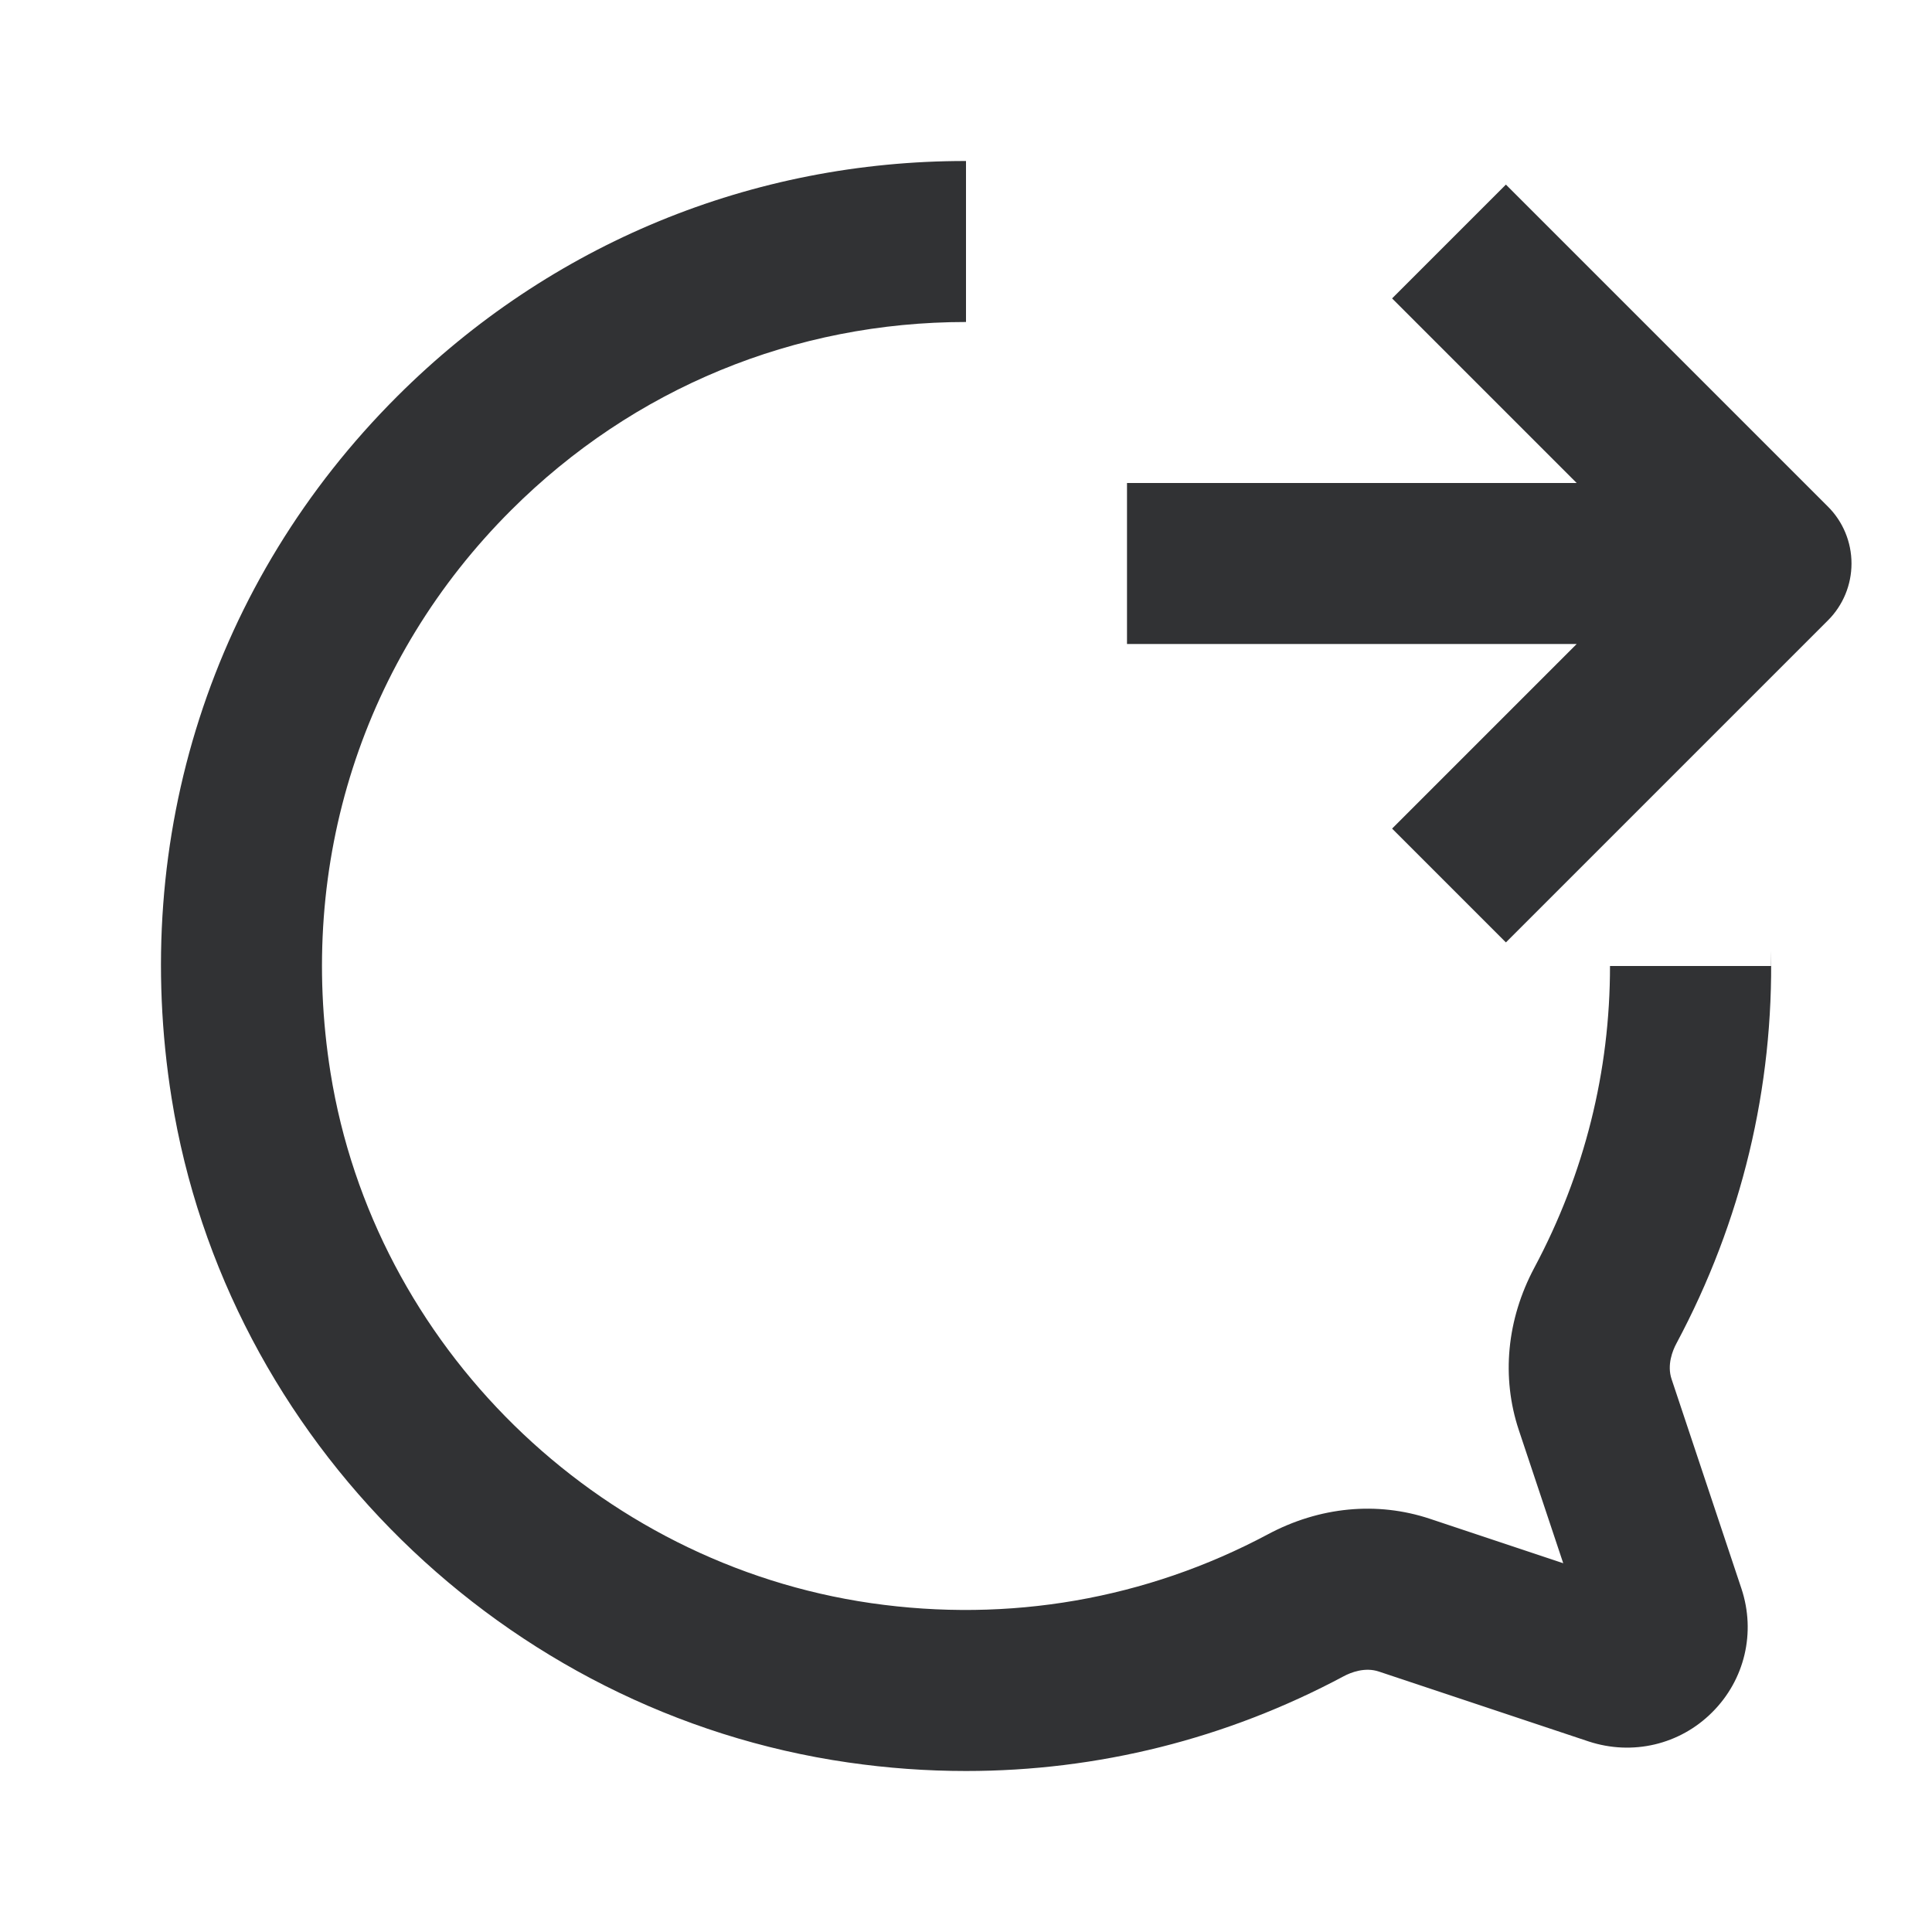
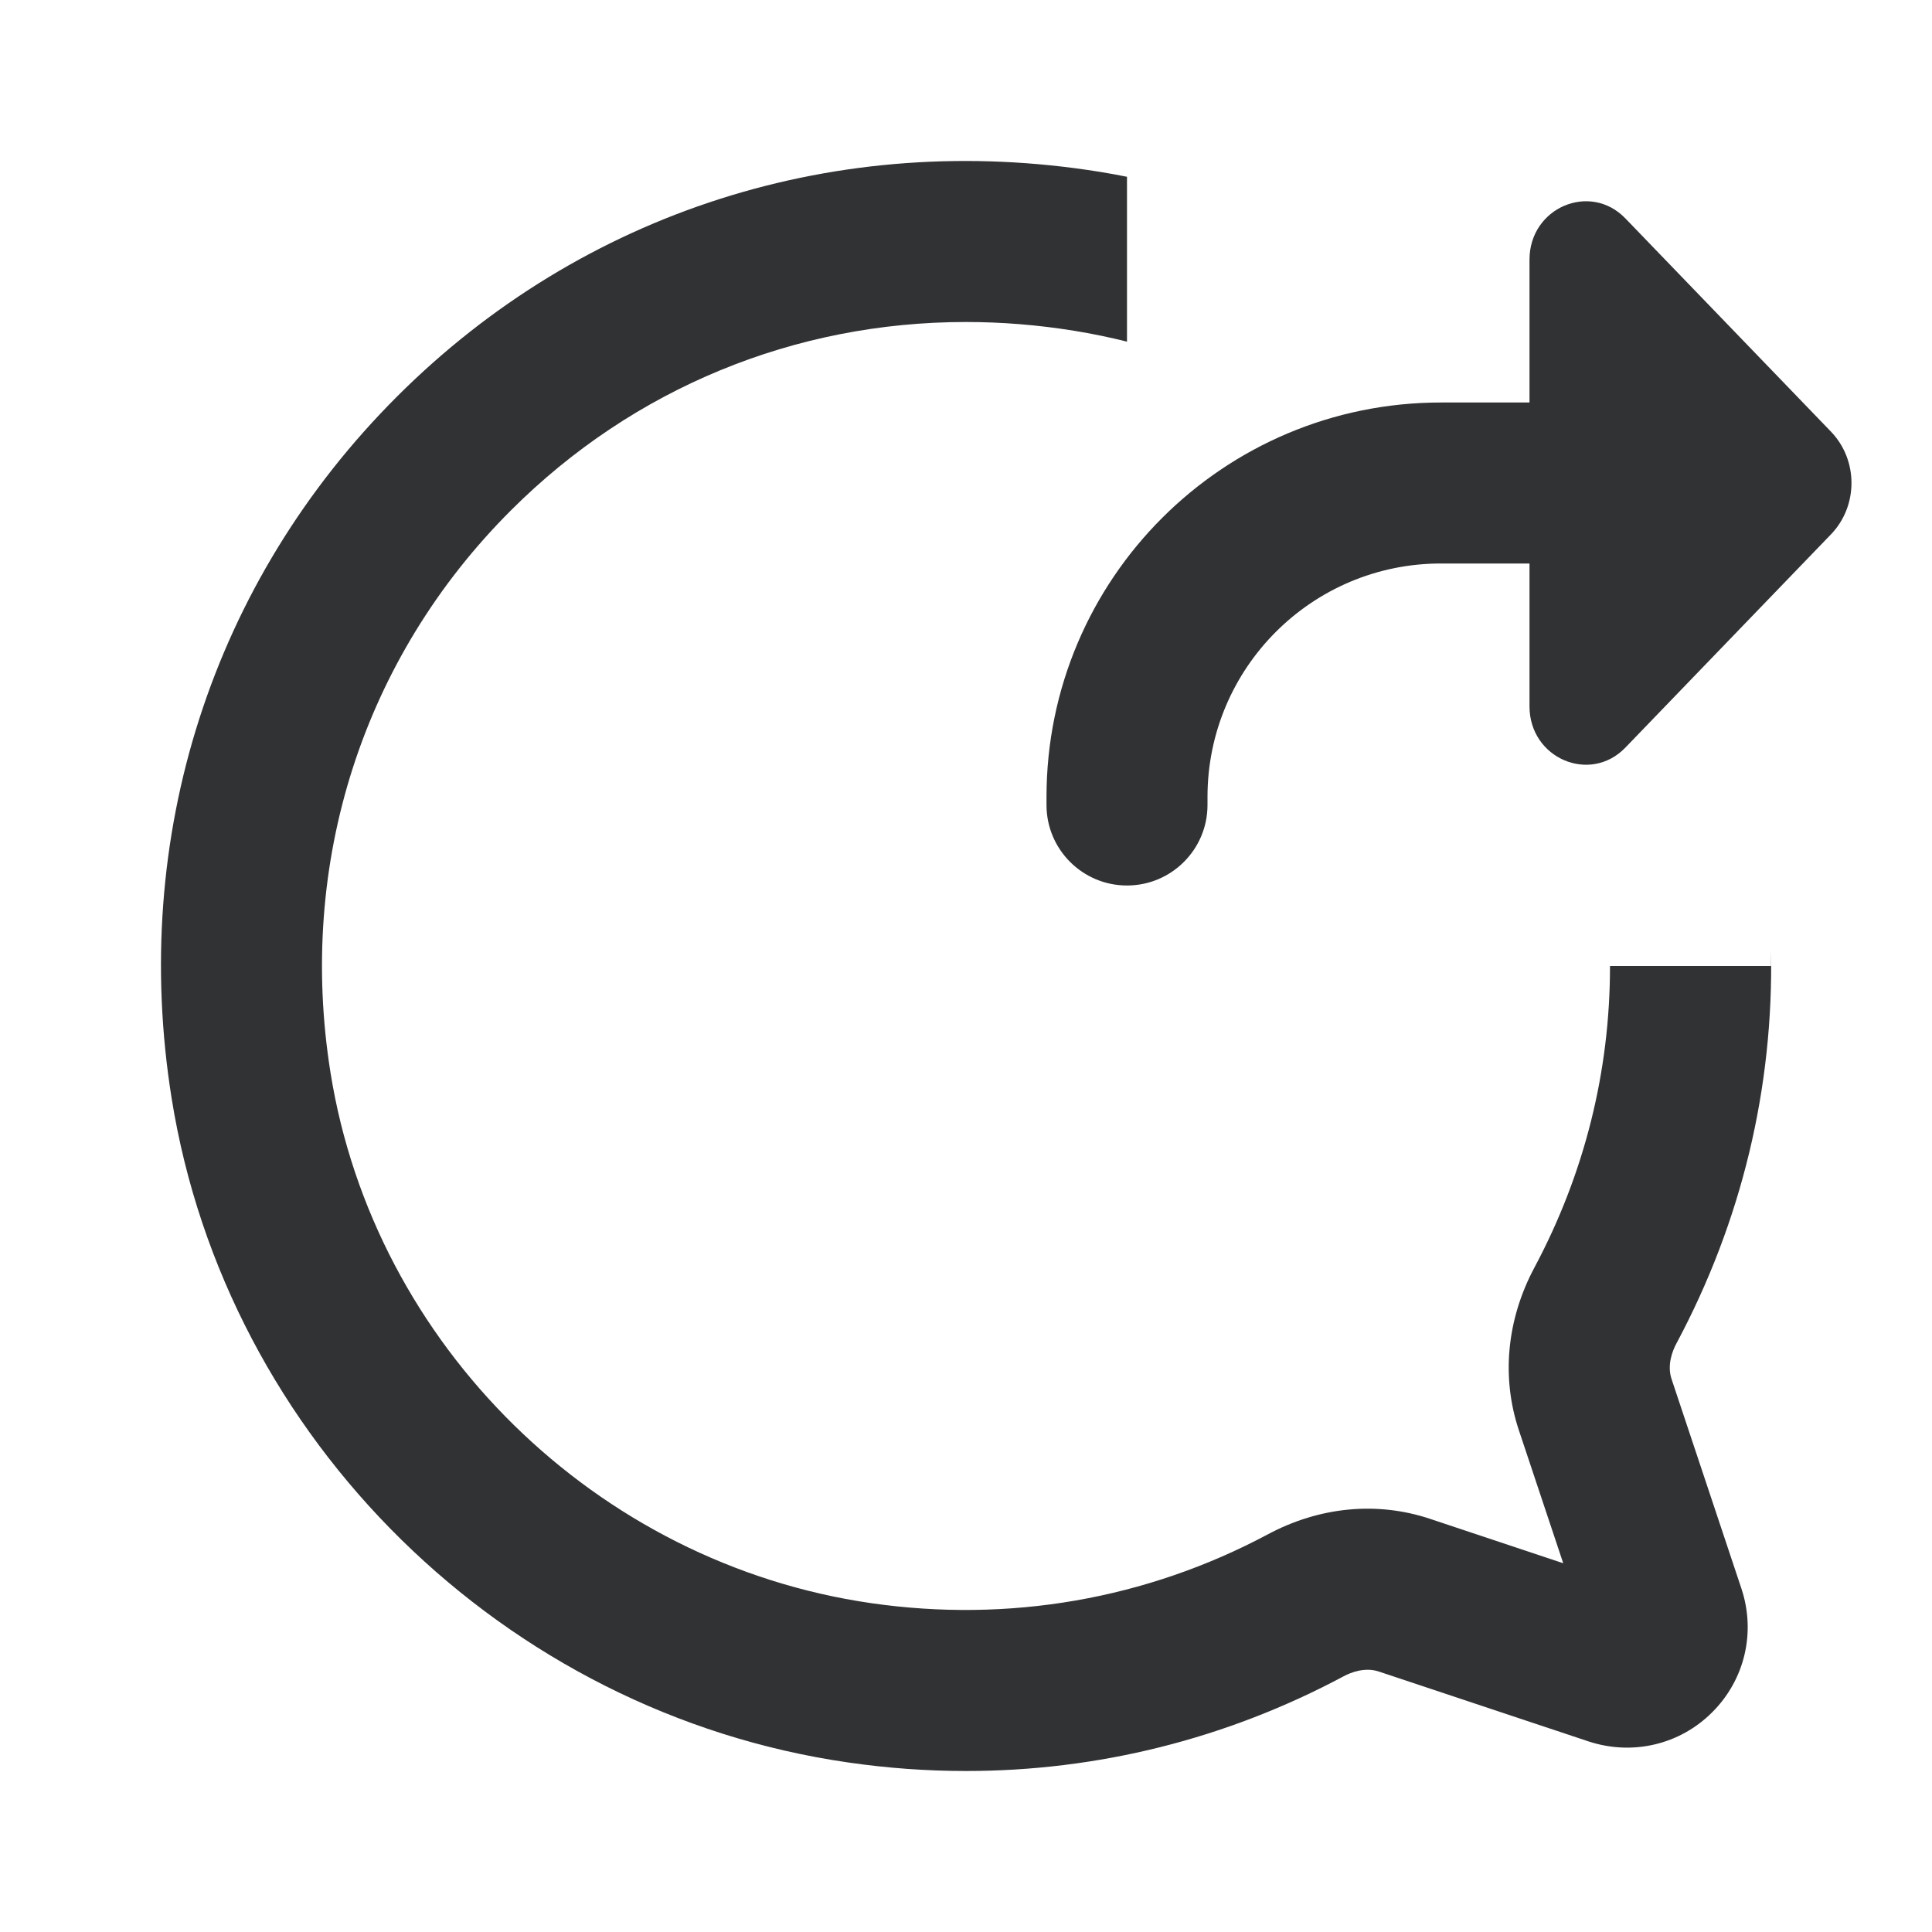
<svg xmlns="http://www.w3.org/2000/svg" width="24" height="24" viewBox="0 0 24 24" fill="none">
-   <path fill-rule="evenodd" clip-rule="evenodd" d="M4.936 4.922C6.842 3.02 9.349 1.998 12 2V4L11.998 4C9.877 4 7.871 4.818 6.349 6.338C4.508 8.175 3.69 10.723 4.106 13.327C4.648 16.713 7.409 19.422 10.822 19.915C12.533 20.162 14.238 19.866 15.748 19.061C16.39 18.717 17.105 18.648 17.763 18.867L19.419 19.419L18.867 17.764C18.649 17.108 18.717 16.392 19.06 15.748C19.684 14.58 20.001 13.307 20 12H22V11.807C22.034 13.508 21.638 15.168 20.825 16.689C20.777 16.778 20.706 16.956 20.765 17.132L21.633 19.735C21.813 20.278 21.675 20.866 21.27 21.27C20.866 21.675 20.277 21.811 19.735 21.633L17.13 20.765C16.956 20.706 16.779 20.776 16.69 20.824C15.234 21.602 13.636 22 12 22C11.514 22 11.025 21.965 10.536 21.894C6.266 21.278 2.81 17.884 2.132 13.643C1.613 10.397 2.635 7.219 4.936 4.922ZM17.293 3.707L19.586 6H14V8H19.586L17.293 10.293L18.707 11.707L22.707 7.707C22.895 7.52 23 7.265 23 7C23 6.735 22.895 6.48 22.707 6.293L18.707 2.293L17.293 3.707Z" fill="#313234" />
+   <path fill-rule="evenodd" clip-rule="evenodd" d="M13.664 2.135C13.777 2.153 13.889 2.174 14 2.196V4.244C13.785 4.19 13.566 4.145 13.344 4.109C12.893 4.036 12.443 4 11.998 4C9.877 4 7.871 4.818 6.349 6.338C4.508 8.175 3.69 10.723 4.106 13.327C4.648 16.713 7.409 19.422 10.822 19.915C12.533 20.162 14.238 19.866 15.748 19.061C16.39 18.717 17.105 18.648 17.763 18.867L19.419 19.419L18.867 17.764C18.649 17.108 18.717 16.392 19.06 15.748C19.684 14.58 20.001 13.307 20 12H22V11.807C22.034 13.508 21.638 15.168 20.825 16.689C20.777 16.778 20.706 16.956 20.765 17.132L21.633 19.735C21.813 20.278 21.675 20.866 21.27 21.27C20.866 21.675 20.277 21.811 19.735 21.633L17.13 20.765C16.956 20.706 16.779 20.776 16.69 20.824C15.234 21.602 13.636 22 12 22C11.514 22 11.025 21.965 10.536 21.894C6.266 21.278 2.81 17.884 2.132 13.643C1.613 10.397 2.635 7.219 4.936 4.922C7.237 2.625 10.415 1.611 13.664 2.135ZM19 8.775V7H17.9C16.298 7 15 8.298 15 9.9V10C15 10.552 14.552 11 14 11C13.448 11 13 10.552 13 10V9.9C13 7.194 15.194 5 17.9 5H19V3.225C19 2.58 19.752 2.258 20.191 2.713L22.744 5.361C23.085 5.714 23.085 6.286 22.744 6.639L20.191 9.287C19.752 9.742 19 9.42 19 8.775Z" fill="#313234" />
</svg>
